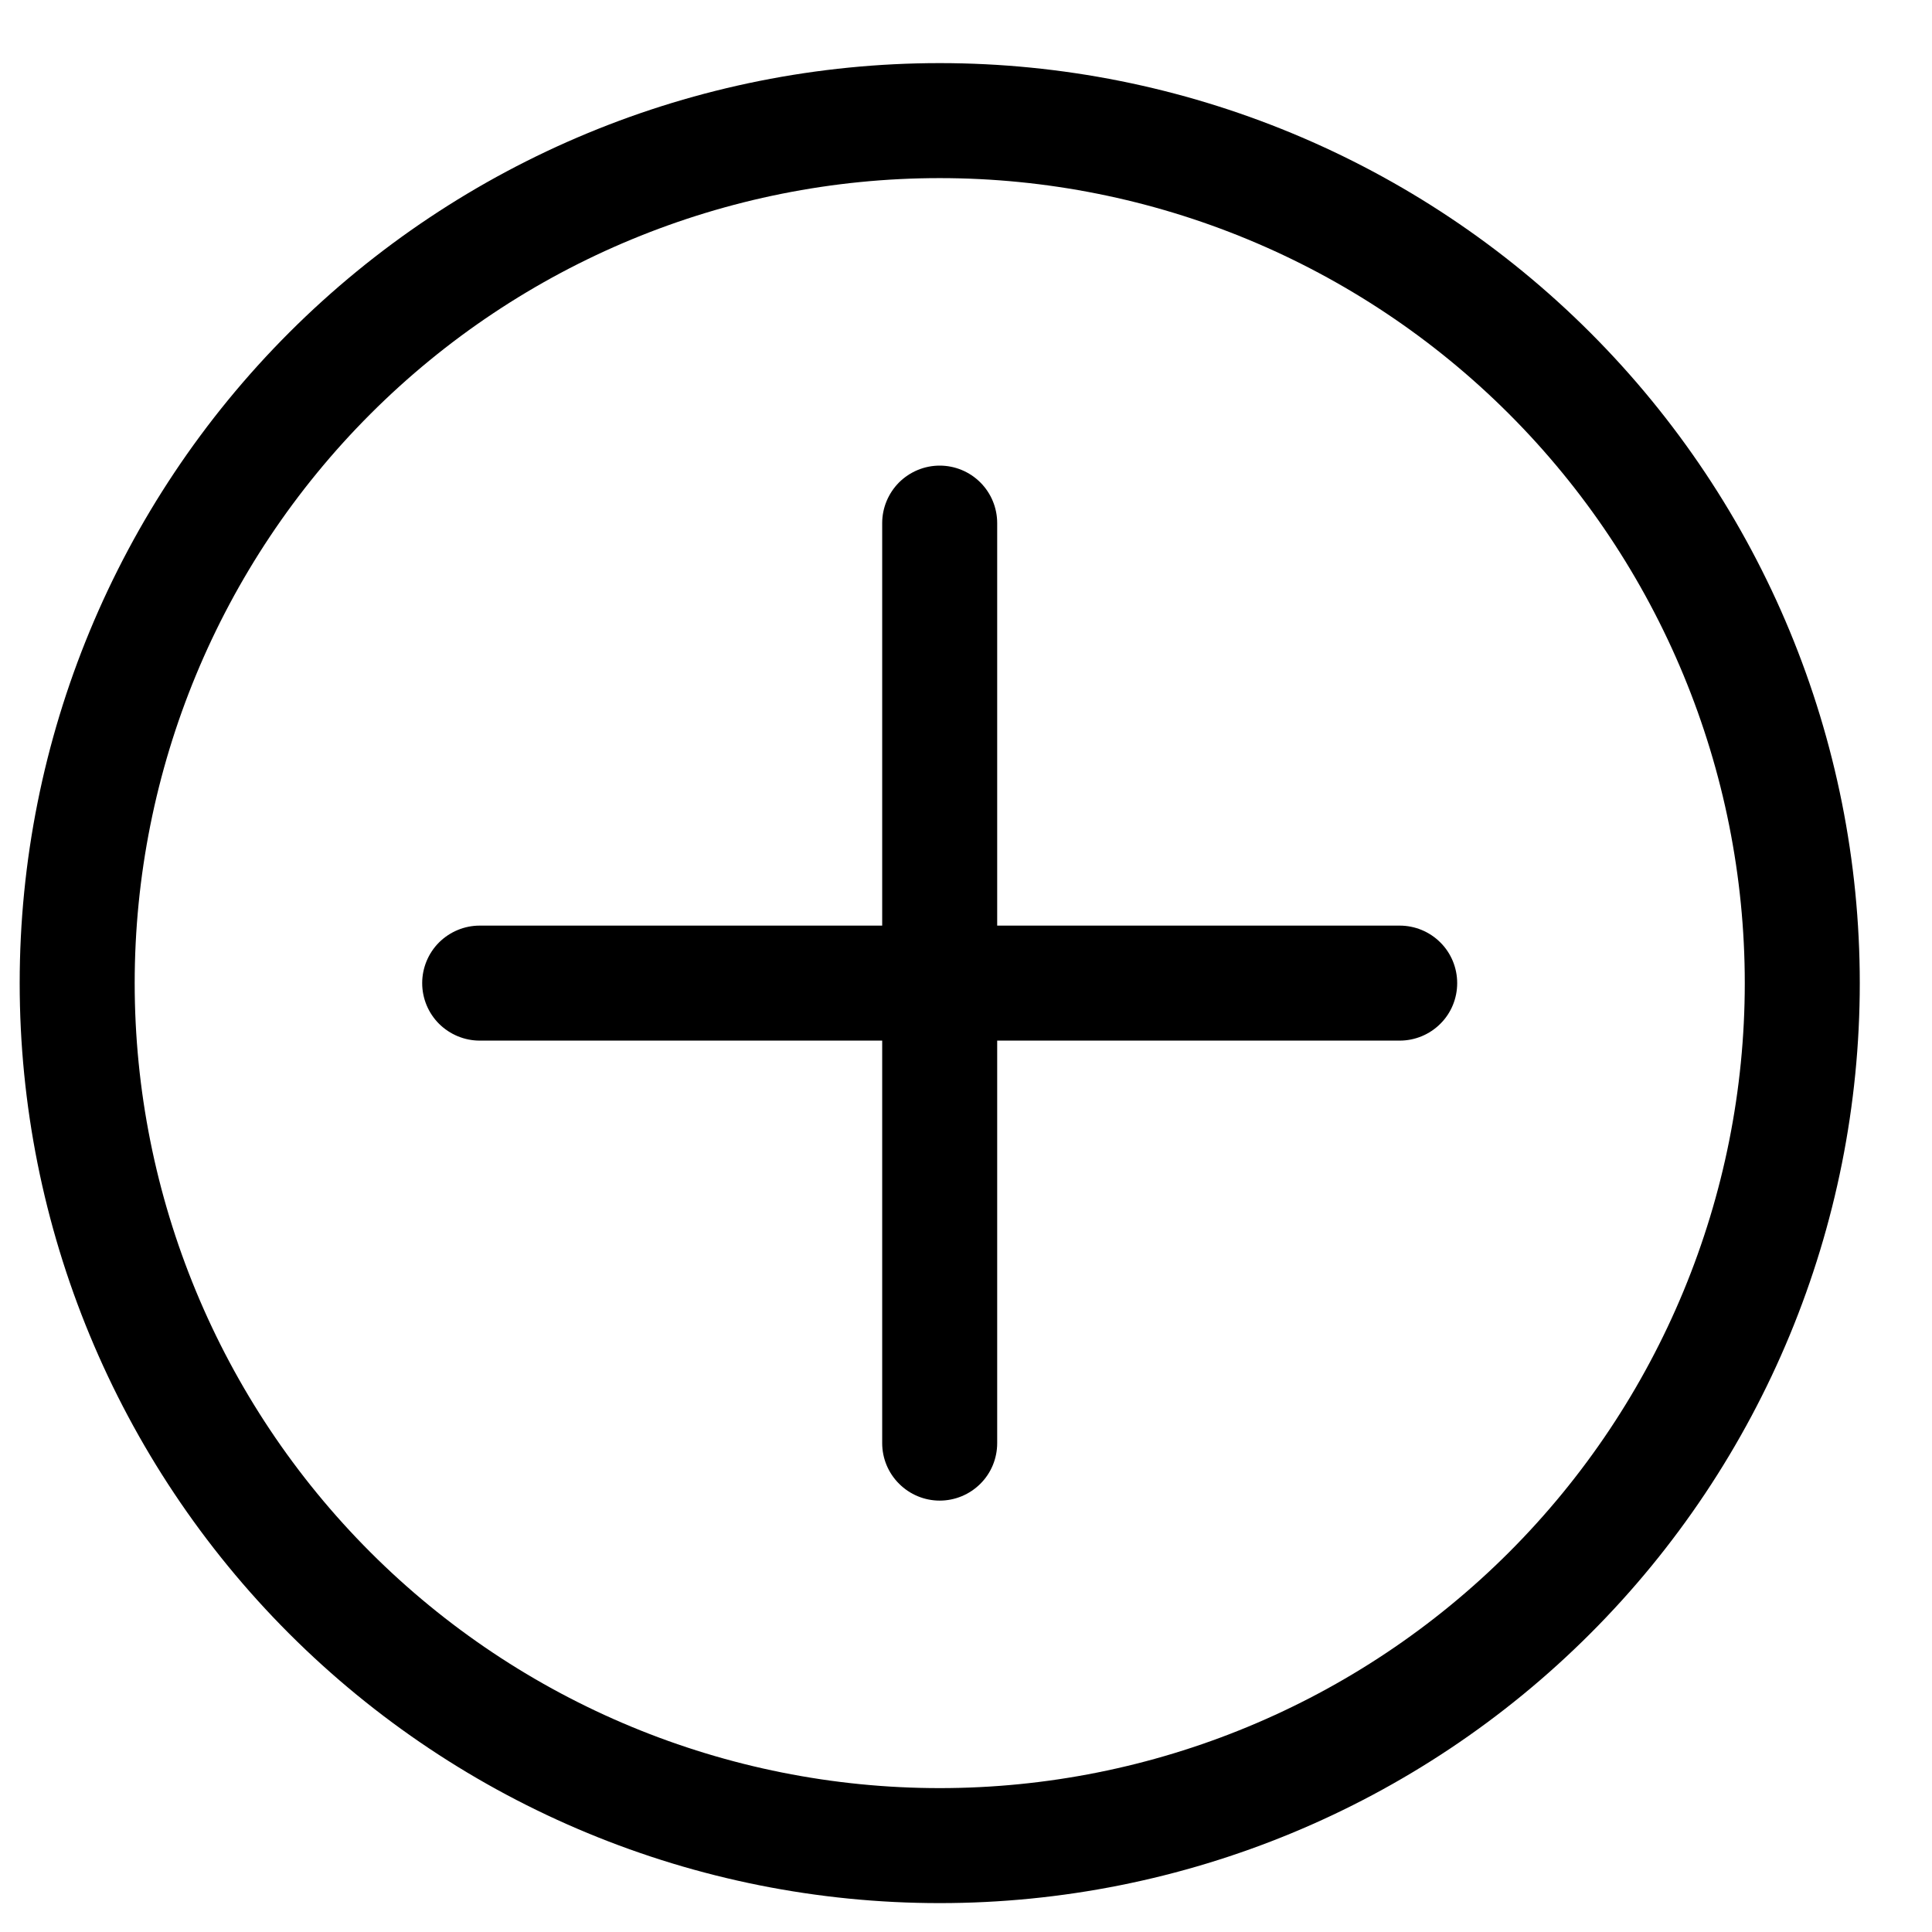
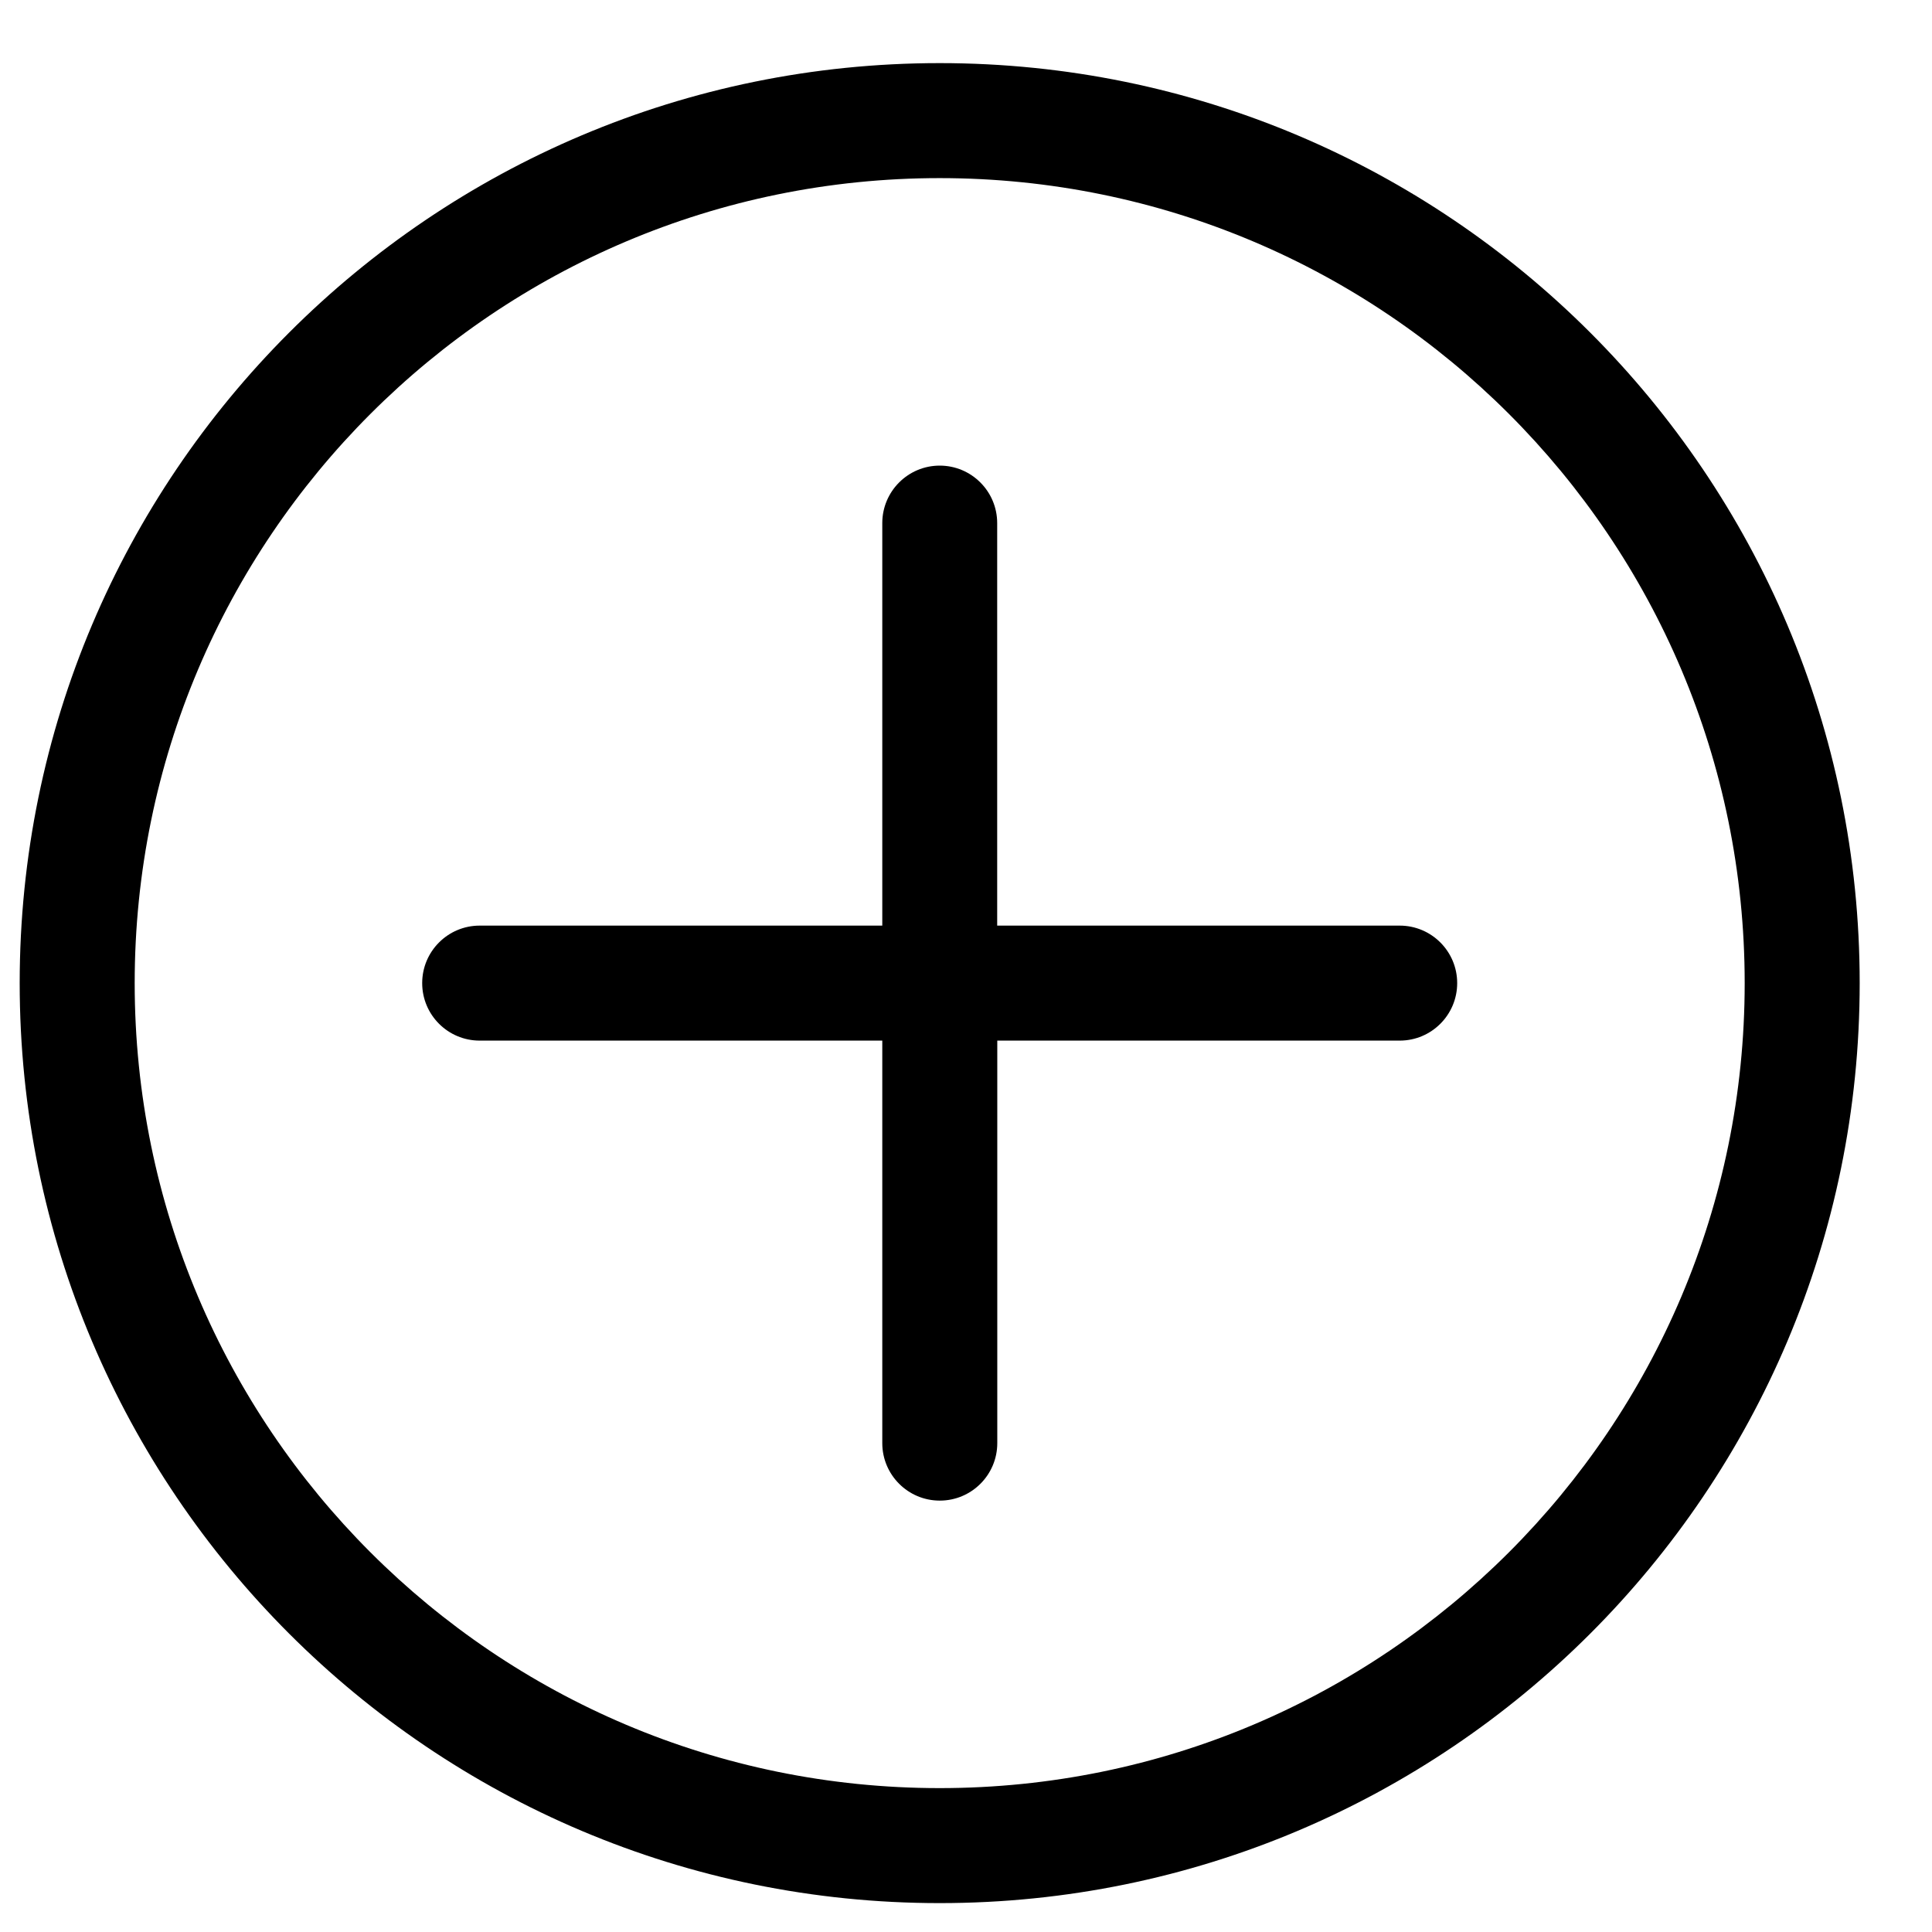
- <svg xmlns="http://www.w3.org/2000/svg" width="21" height="21" viewBox="0 0 21 21" fill="none">
-   <path fill-rule="evenodd" clip-rule="evenodd" d="M10.214 5.061C10.38 5.061 10.539 5.127 10.656 5.244C10.774 5.362 10.839 5.521 10.839 5.686V10.686C10.839 10.852 10.774 11.011 10.656 11.128C10.539 11.245 10.38 11.311 10.214 11.311H5.214C5.049 11.311 4.89 11.245 4.772 11.128C4.655 11.011 4.589 10.852 4.589 10.686C4.589 10.521 4.655 10.361 4.772 10.244C4.89 10.127 5.049 10.061 5.214 10.061H9.589V5.686C9.589 5.521 9.655 5.362 9.772 5.244C9.89 5.127 10.049 5.061 10.214 5.061Z" fill="black" />
-   <path fill-rule="evenodd" clip-rule="evenodd" d="M9.589 10.686C9.589 10.521 9.655 10.361 9.773 10.244C9.89 10.127 10.049 10.061 10.214 10.061H15.214C15.38 10.061 15.539 10.127 15.656 10.244C15.774 10.361 15.839 10.521 15.839 10.686C15.839 10.852 15.774 11.011 15.656 11.128C15.539 11.245 15.38 11.311 15.214 11.311H10.839V15.686C10.839 15.852 10.774 16.011 10.656 16.128C10.539 16.245 10.38 16.311 10.214 16.311C10.049 16.311 9.89 16.245 9.773 16.128C9.655 16.011 9.589 15.852 9.589 15.686V10.686Z" fill="black" />
-   <path fill-rule="evenodd" clip-rule="evenodd" d="M10.214 19.436C12.535 19.436 14.761 18.514 16.402 16.873C18.043 15.232 18.965 13.007 18.965 10.686C18.965 8.366 18.043 6.14 16.402 4.499C14.761 2.858 12.535 1.936 10.214 1.936C7.894 1.936 5.668 2.858 4.027 4.499C2.386 6.14 1.464 8.366 1.464 10.686C1.464 13.007 2.386 15.232 4.027 16.873C5.668 18.514 7.894 19.436 10.214 19.436ZM10.214 20.686C12.867 20.686 15.41 19.633 17.285 17.757C19.161 15.882 20.215 13.338 20.215 10.686C20.215 8.034 19.161 5.491 17.285 3.615C15.41 1.74 12.867 0.686 10.214 0.686C7.562 0.686 5.019 1.74 3.143 3.615C1.268 5.491 0.214 8.034 0.214 10.686C0.214 13.338 1.268 15.882 3.143 17.757C5.019 19.633 7.562 20.686 10.214 20.686Z" fill="black" />
+ <svg xmlns="http://www.w3.org/2000/svg" width="21" height="21" fill="none">
+   <path fill-rule="evenodd" clip-rule="evenodd" d="M10.214 5.061a.625.625 0 0 1 .625.625v5a.625.625 0 0 1-.625.625h-5a.625.625 0 0 1 0-1.25H9.59V5.686a.625.625 0 0 1 .625-.625z" fill="#000" />
+   <path fill-rule="evenodd" clip-rule="evenodd" d="M9.59 10.686a.625.625 0 0 1 .624-.625h5a.625.625 0 1 1 0 1.25H10.84v4.375a.625.625 0 0 1-1.25 0v-5z" fill="#000" />
+   <path fill-rule="evenodd" clip-rule="evenodd" d="M10.214 19.436a8.75 8.75 0 1 0 0-17.5 8.75 8.75 0 0 0 0 17.5zm0 1.25a10 10 0 1 0 0-20 10 10 0 0 0 0 20z" fill="#000" />
</svg>
